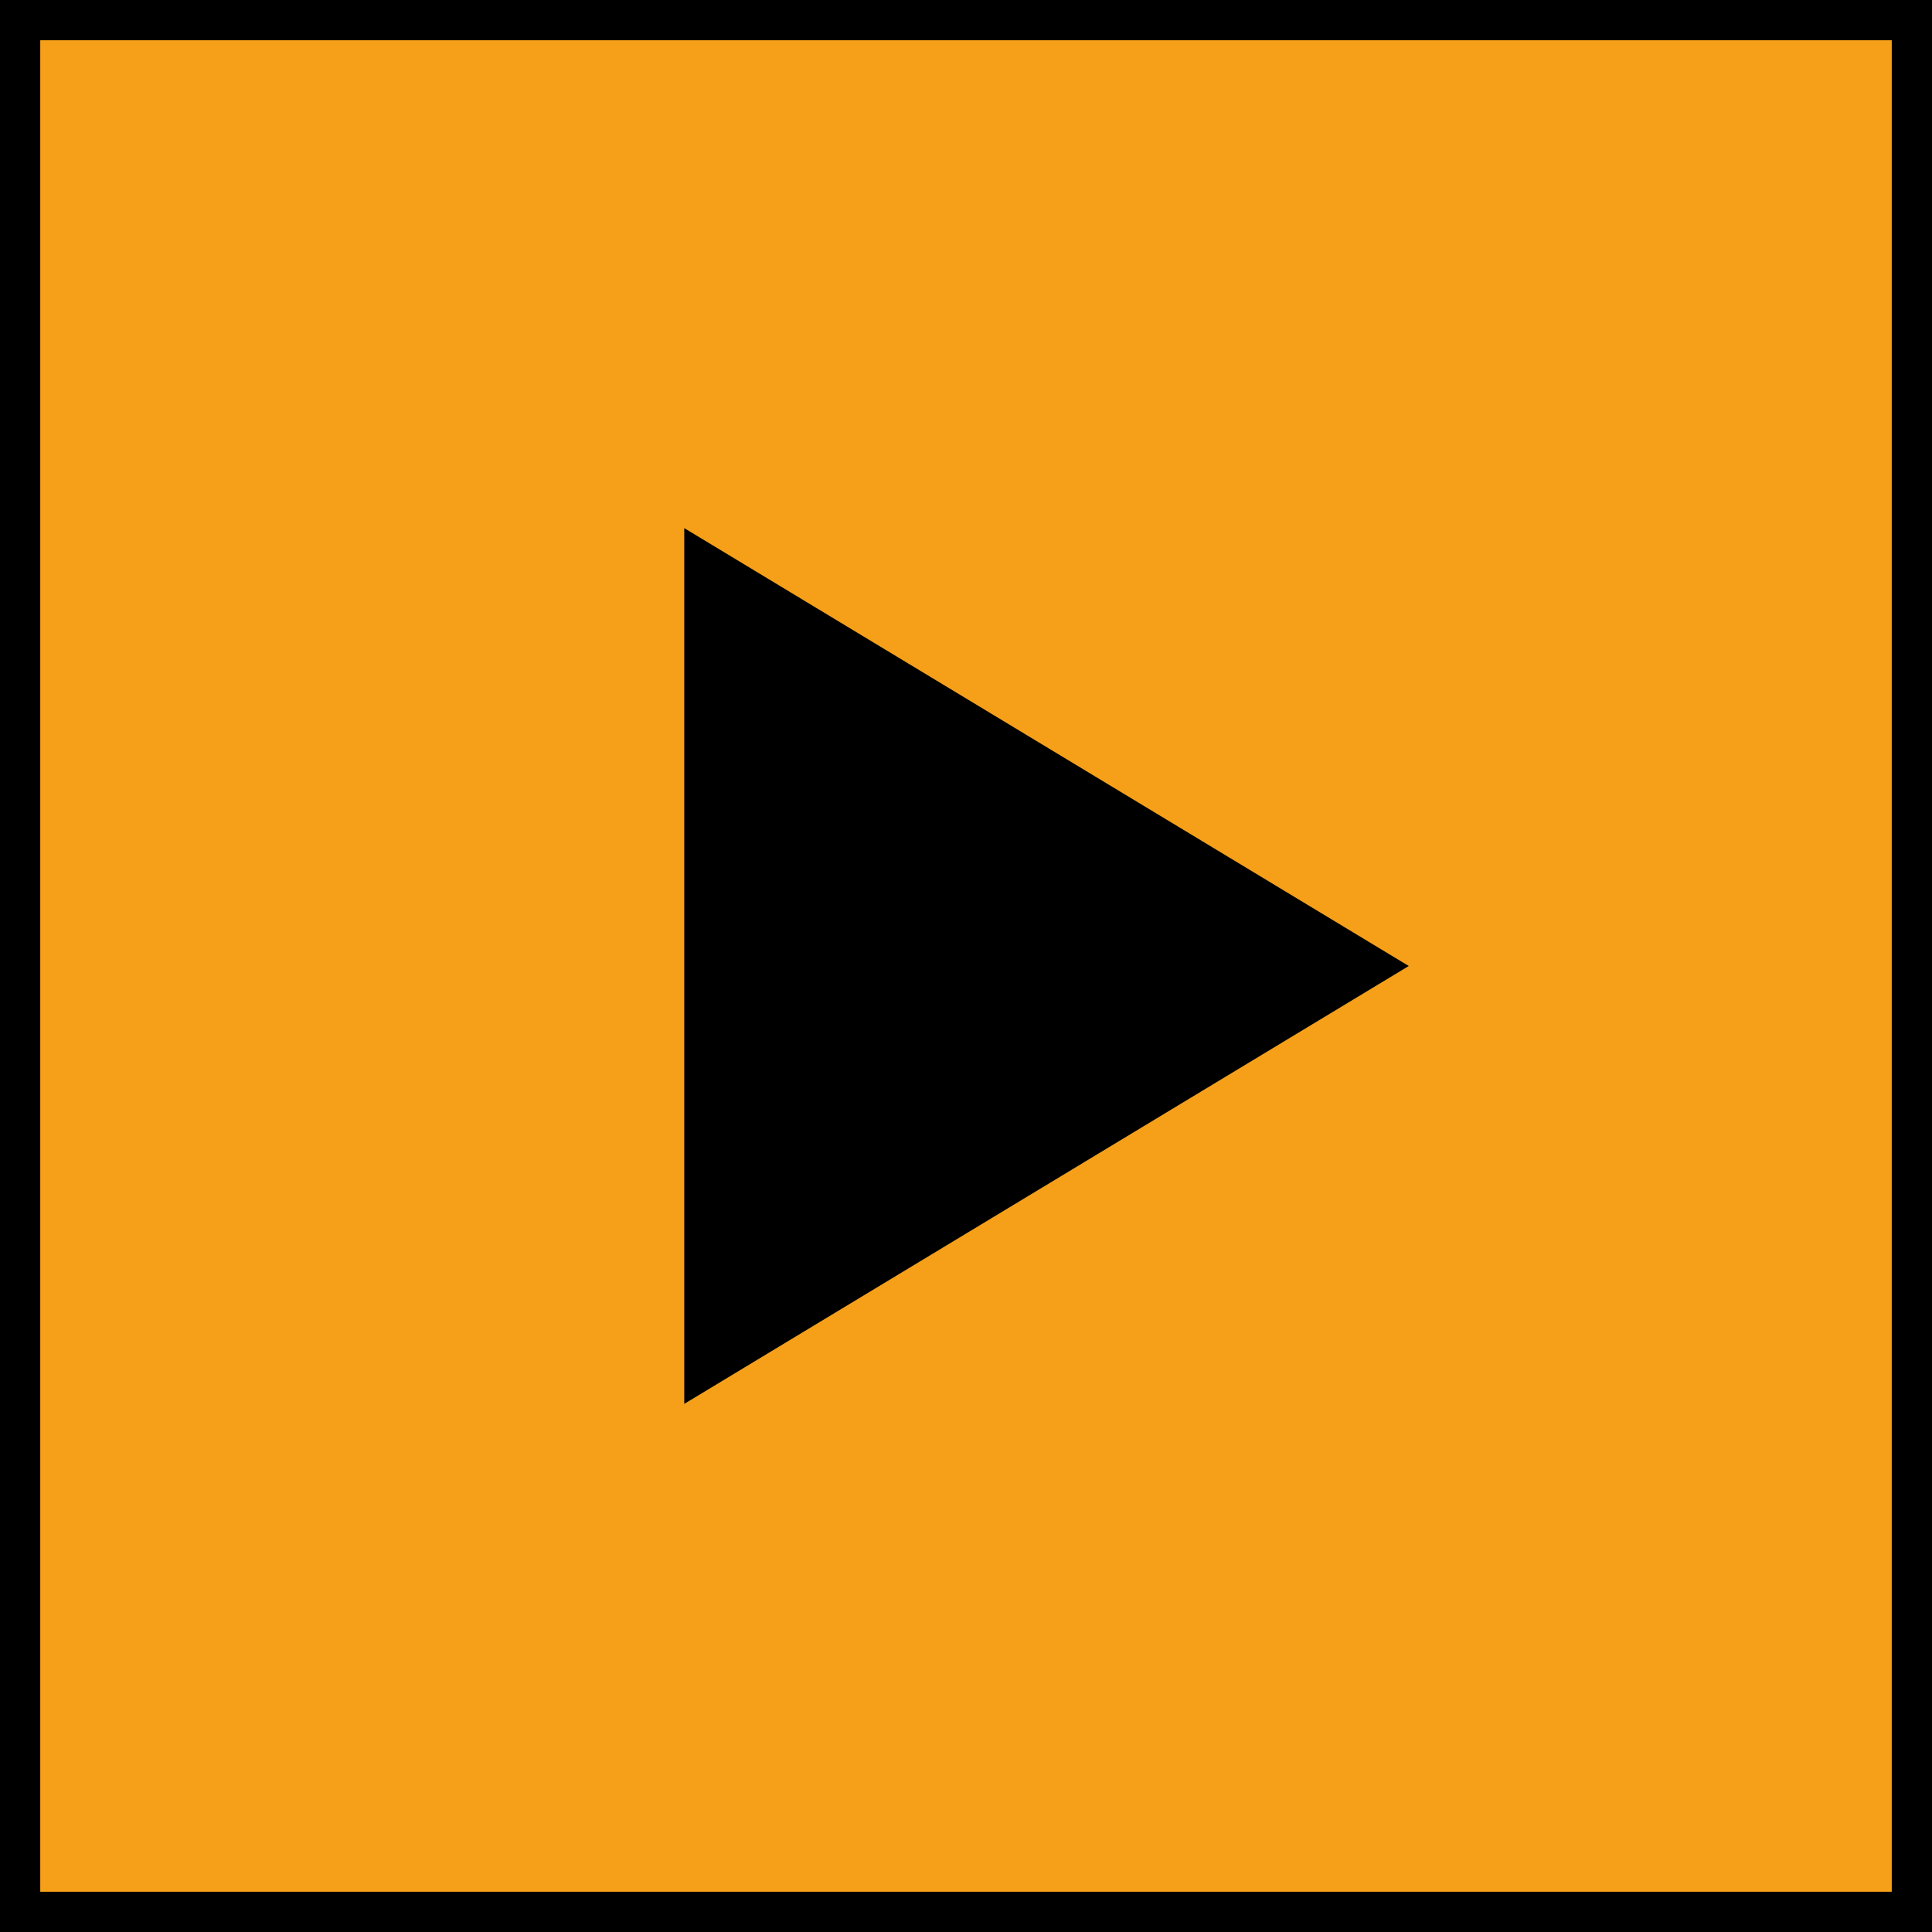
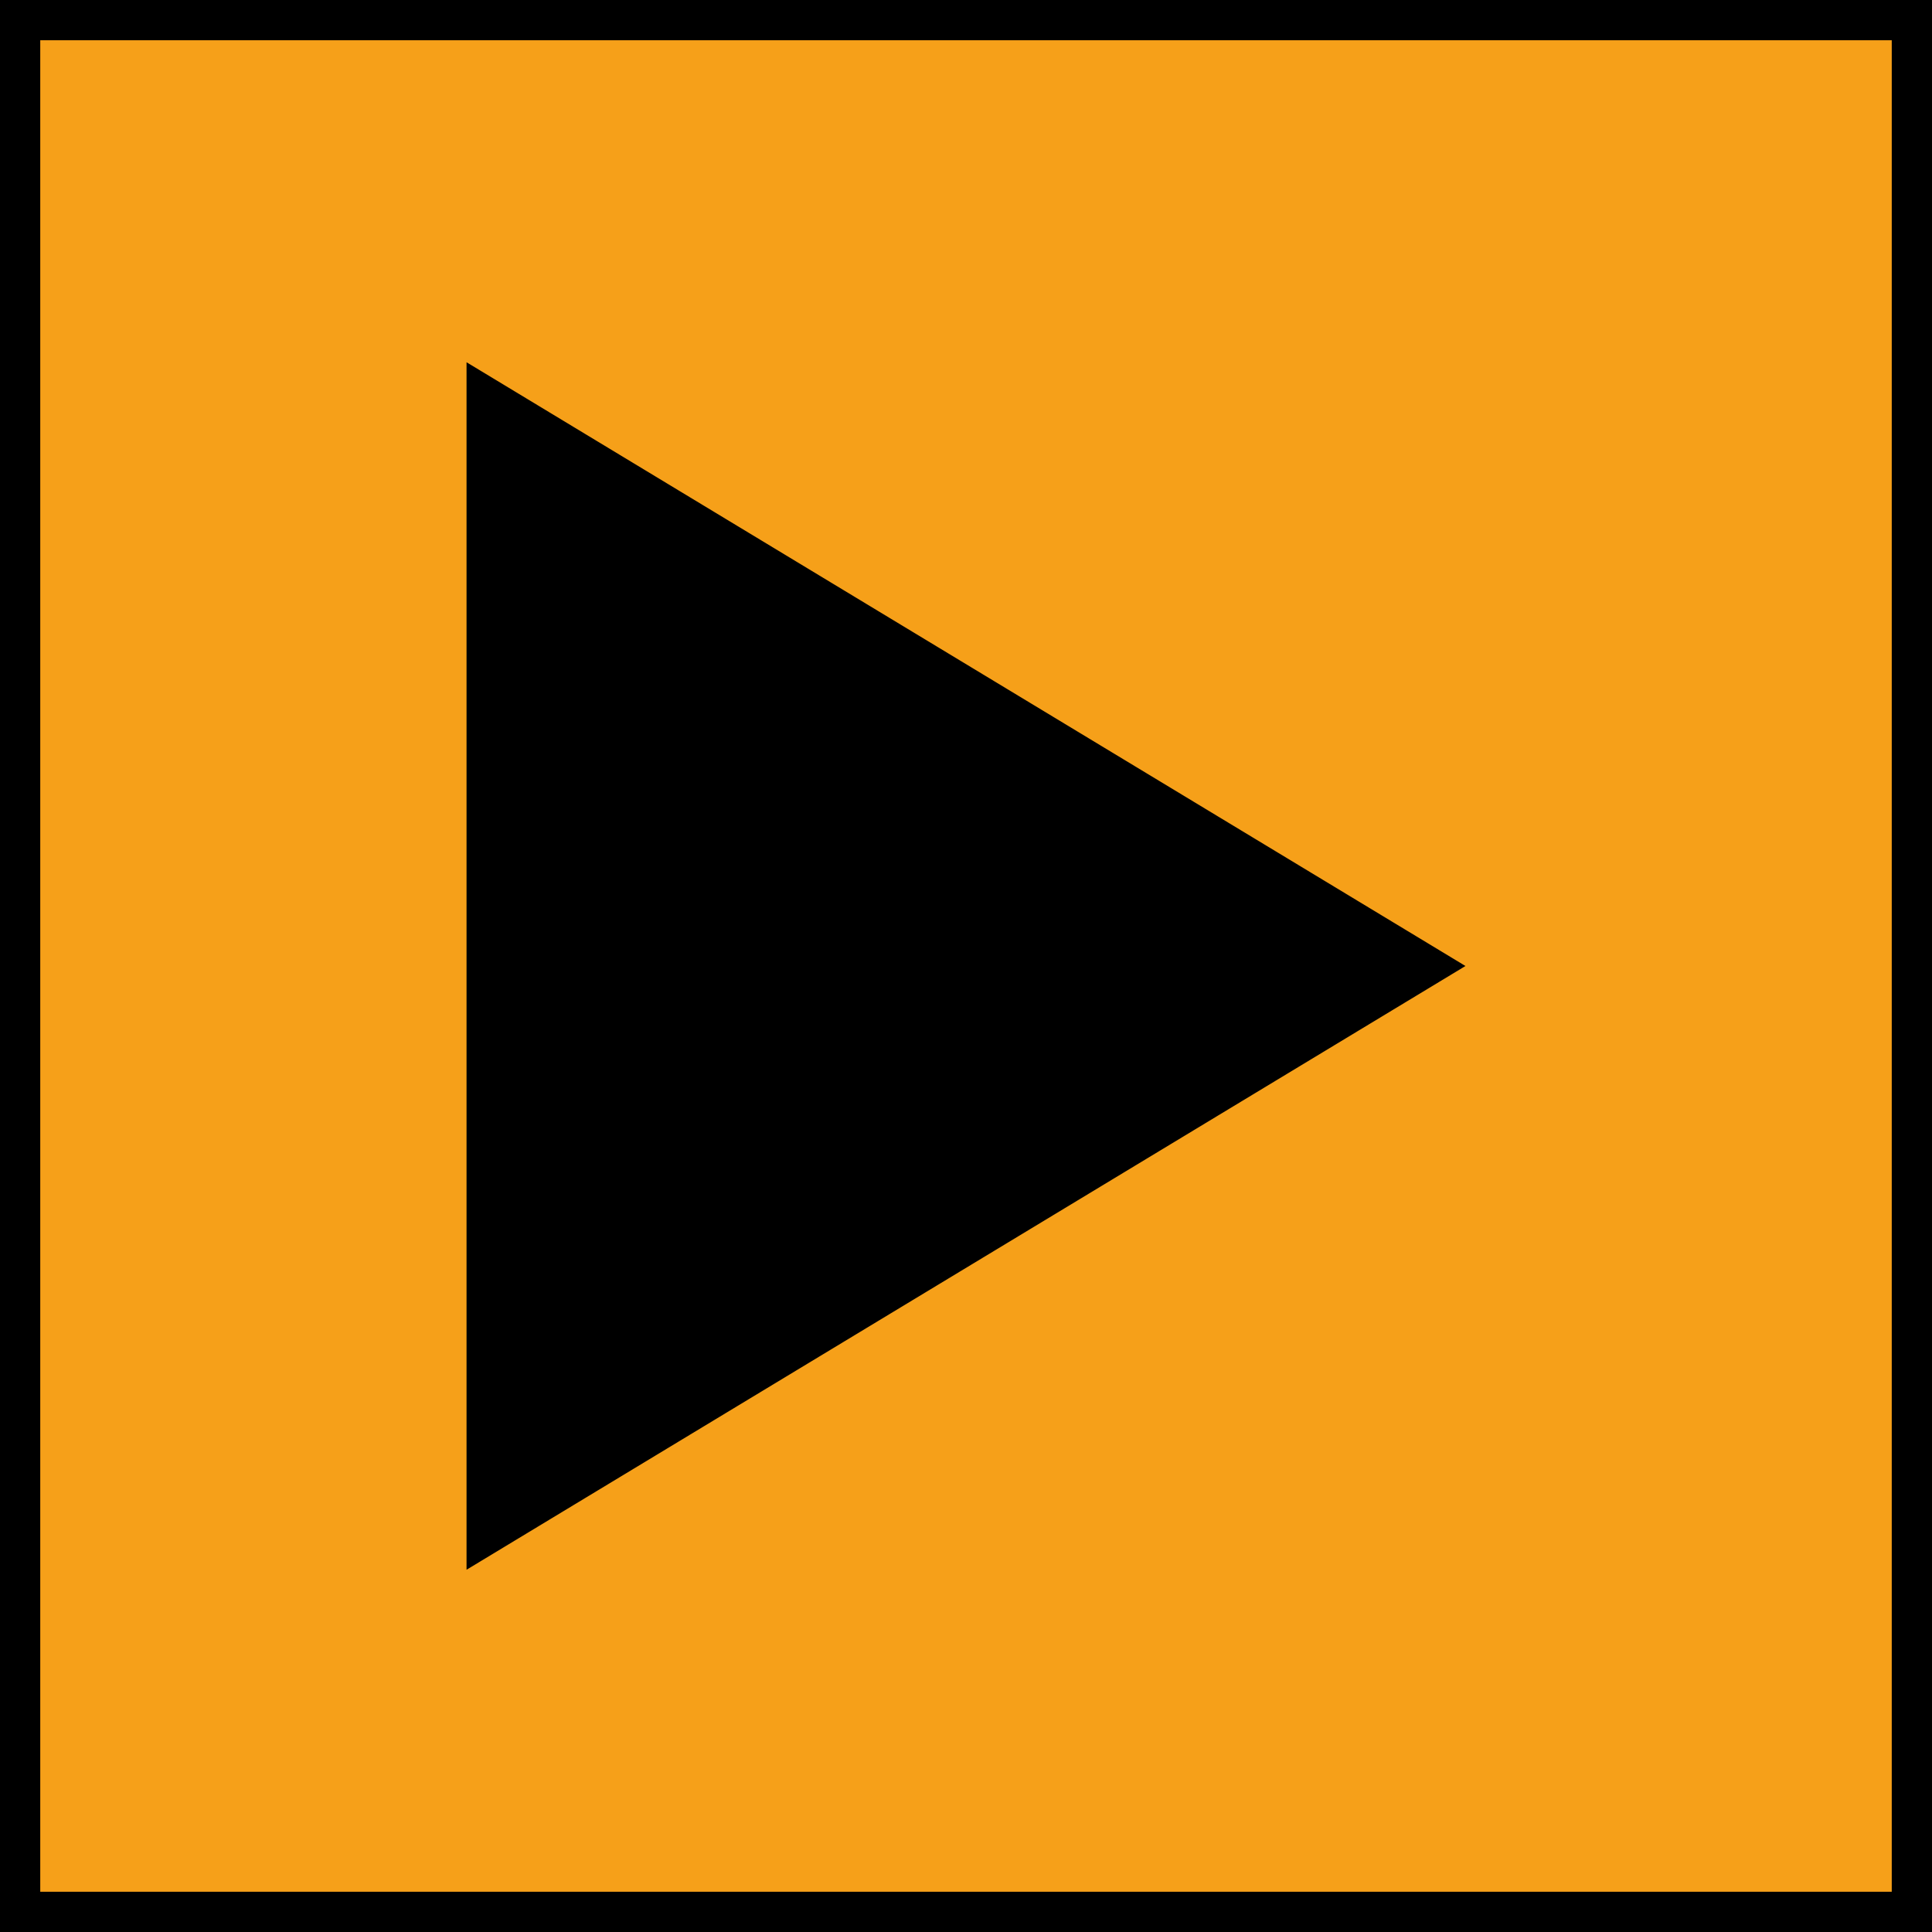
<svg xmlns="http://www.w3.org/2000/svg" version="1.1" id="Calque_1" x="0px" y="0px" viewBox="0 0 48 48" xml:space="preserve" width="48" height="48">
  <defs id="defs15" />
  <style type="text/css" id="style2">
	.st0{display:none;fill:#3D3D3D;}
	.st1{display:none;fill:#000100;}
	.st2{fill:#808080;}
</style>
  <rect x="0.5" y="19.6" class="st0" width="27.9" height="27.9" id="rect6" style="display:none;fill:#3d3d3d" />
  <path class="st1" d="M 28.9,48 H 0 V 19.1 H 28.9 Z M 1,47 H 27.9 V 20.1 H 1 Z" id="path8" style="display:none;fill:#000100" />
  <g id="layer3">
    <rect style="opacity:1;vector-effect:none;fill:#f6a019;fill-opacity:1;stroke:#000000;stroke-width:2;stroke-linecap:square;stroke-linejoin:miter;stroke-miterlimit:4;stroke-dasharray:none;stroke-dashoffset:0;stroke-opacity:1;paint-order:stroke fill markers" id="rect823" width="46" height="46" x="1" y="1" />
  </g>
  <g id="layer2" transform="translate(0,19.1)" style="display:none">
-     <rect style="display:inline;opacity:1;vector-effect:none;fill:#c6e3e0;fill-opacity:1;stroke:none;stroke-width:12.292;stroke-linecap:square;stroke-linejoin:miter;stroke-miterlimit:4;stroke-dasharray:none;stroke-dashoffset:0;stroke-opacity:1;paint-order:stroke fill markers" id="rect22" width="30" height="30" x="9" y="-10.1" />
+     <rect style="display:inline;opacity:1;vector-effect:none;fill:#c6e3e0;fill-opacity:1;stroke:none;stroke-width:16.389;stroke-linecap:square;stroke-linejoin:miter;stroke-miterlimit:4;stroke-dasharray:none;stroke-dashoffset:0;stroke-opacity:1;paint-order:stroke fill markers" id="rect22" width="40" height="40" x="4" y="-15.1" />
  </g>
  <g id="layer1" style="display:inline" transform="translate(0,19.1)">
-     <path style="fill:#000000;fill-opacity:1;stroke:none;stroke-width:1.978" class="st2" d="M 17,-5.979 35,4.9 17,15.779 Z" id="path10" />
+     <path style="fill:#000000;fill-opacity:1;stroke:none;stroke-width:2.727" class="st2" d="M 11.591,-10.1 36.409,4.9 11.591,19.9 Z" id="path10" />
  </g>
</svg>
